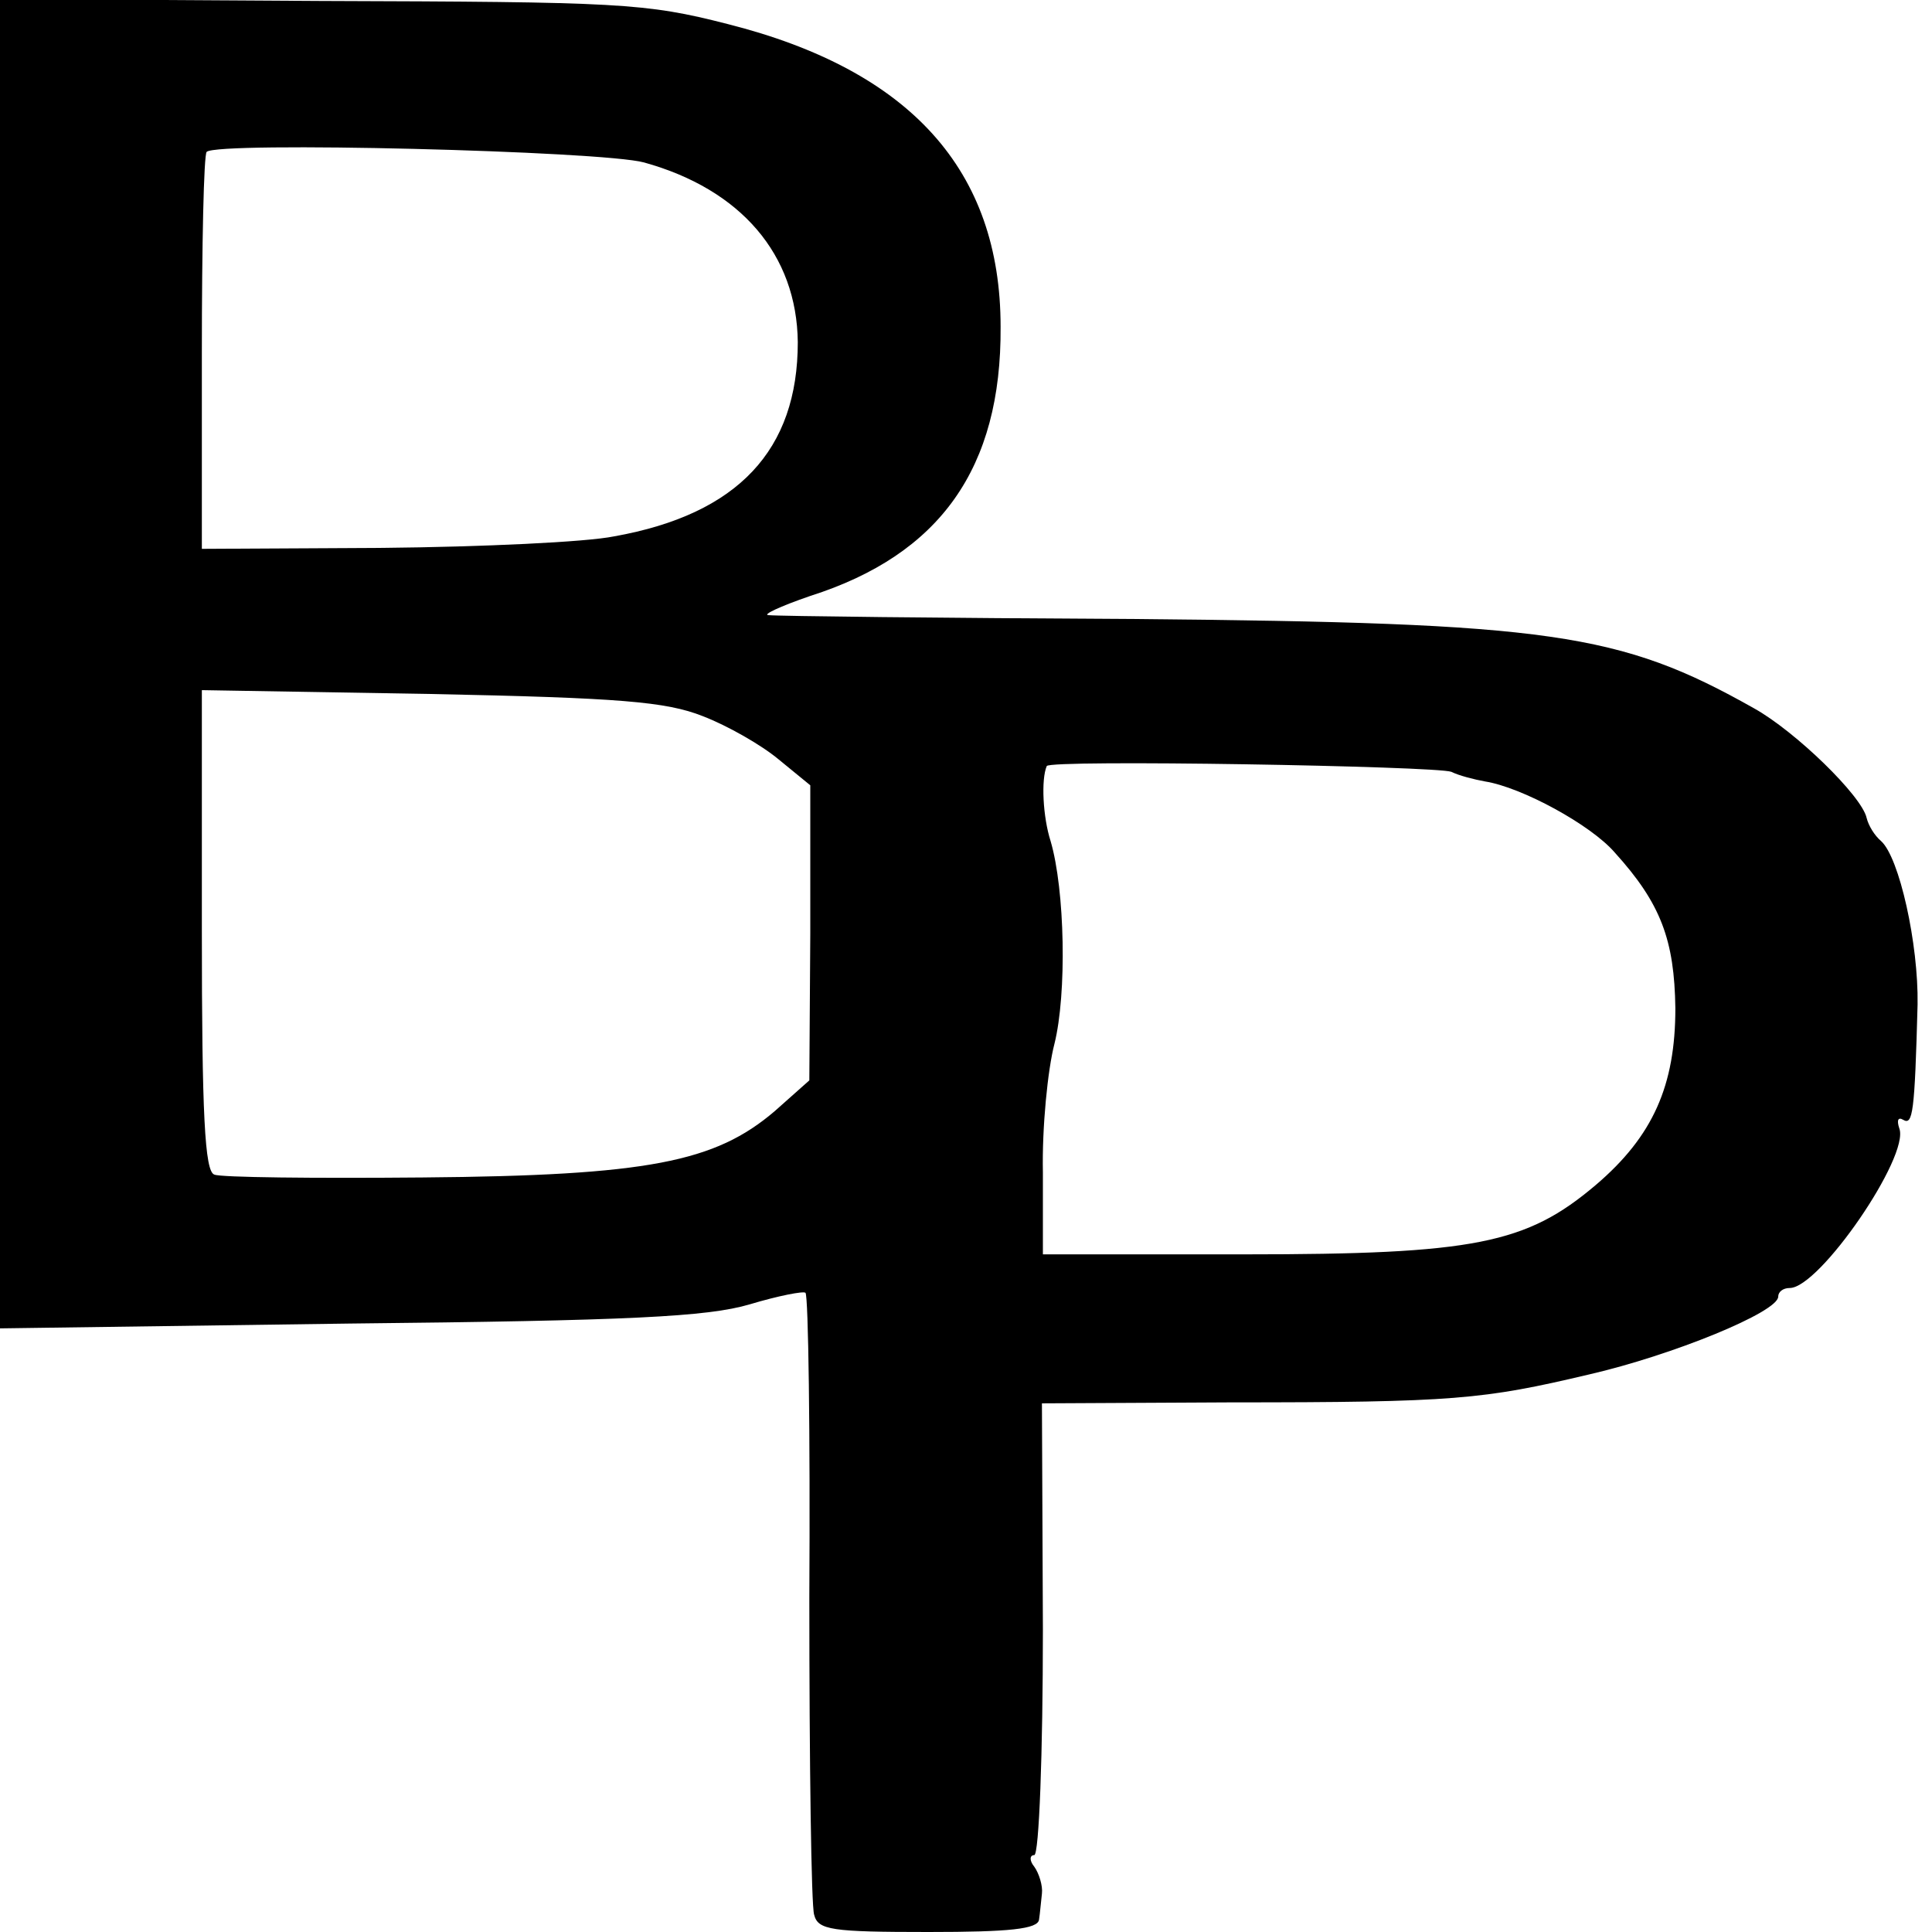
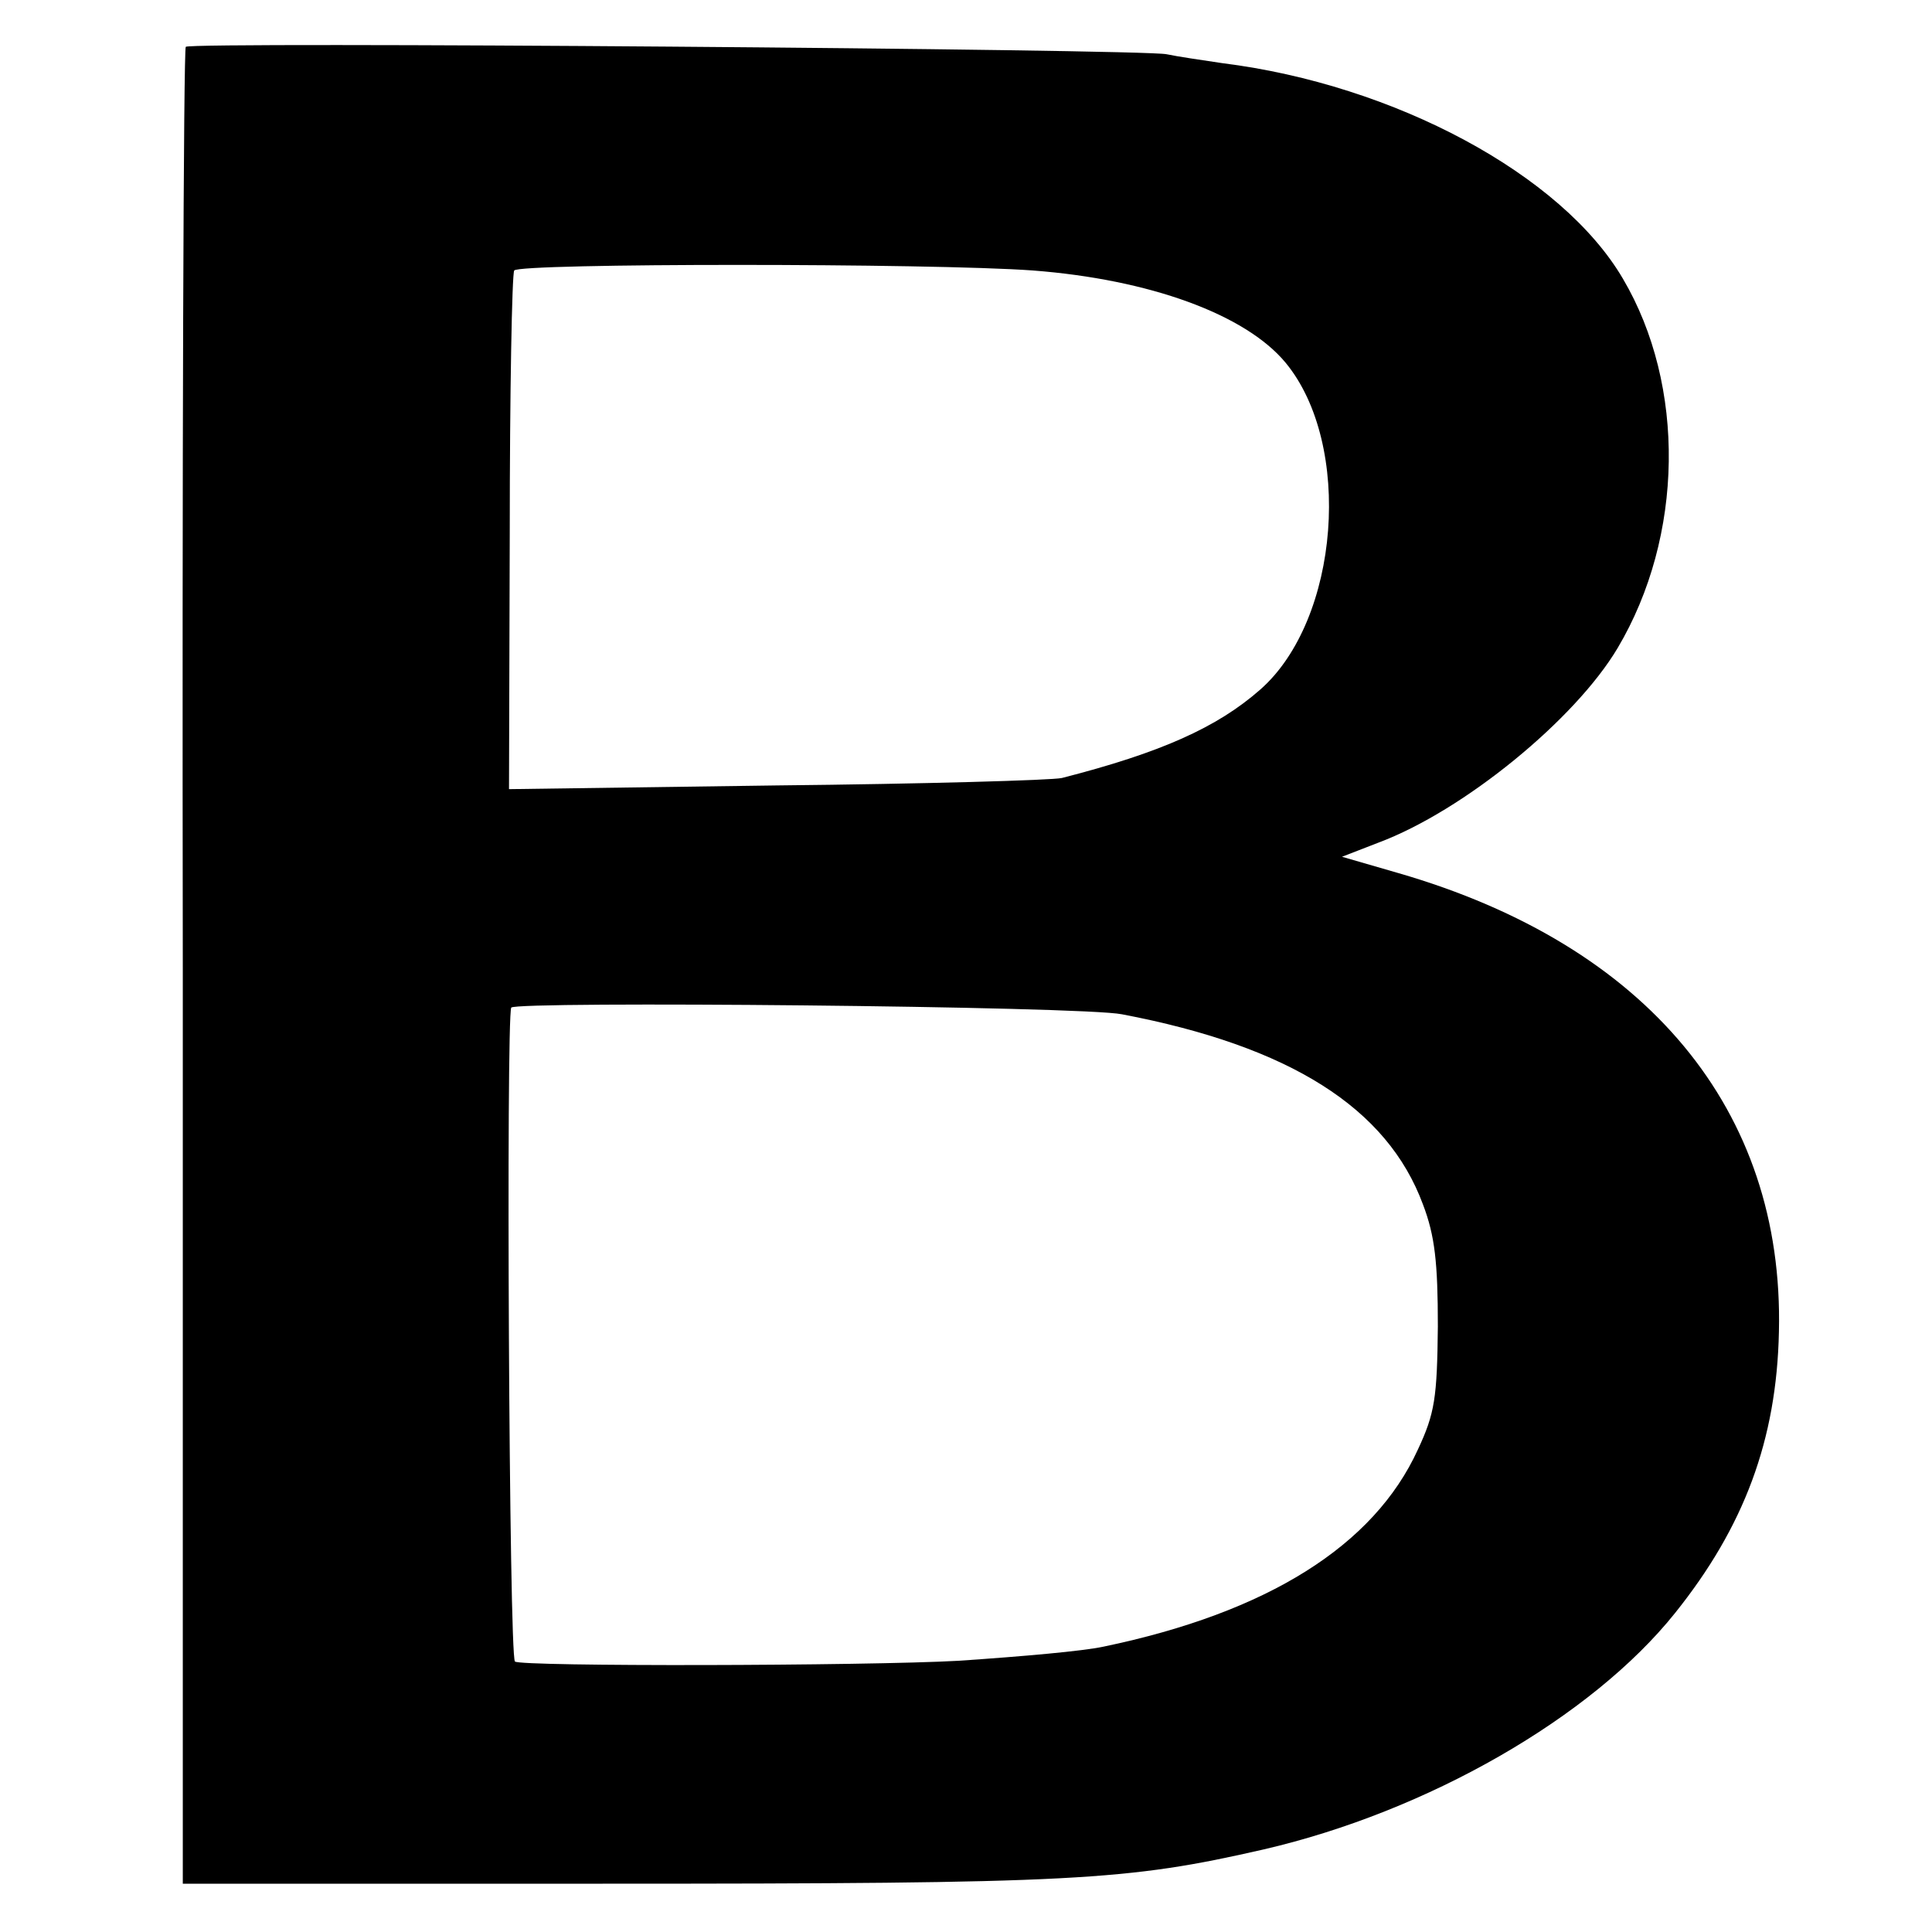
- <svg xmlns="http://www.w3.org/2000/svg" version="1.0" width="201pt" height="201pt" viewBox="0 0 201 201" preserveAspectRatio="xMidYMid meet">
-   <g transform="translate(0,201) scale(0.1,-0.1)" fill="#000000" stroke="none">
-     <path d="M0 1319 l0 -691 363 5 c292 3 373 7 417 20 30 9 56 14 58 12 3 -3 5 -145 4 -317 0 -172 2 -321 5 -330 4 -16 18 -18 119 -18 84 0 114 3 115 13 1 6 2 19 3 27 1 8 -3 21 -8 28 -5 6 -5 12 0 12 5 0 9 106 9 235 l-1 235 196 1 c233 0 263 3 373 29 87 20 197 65 197 81 0 5 5 9 12 9 31 0 125 137 114 166 -3 9 -1 12 4 9 10 -6 12 7 15 120 1 63 -19 153 -38 170 -7 6 -13 16 -15 24 -5 23 -74 90 -117 114 -140 79 -212 89 -645 93 -201 1 -372 3 -380 4 -8 0 11 9 43 20 135 43 199 133 198 280 0 163 -94 267 -284 315 -86 22 -112 23 -424 24 l-333 2 0 -692z m670 522 c101 -28 159 -96 160 -187 0 -112 -62 -179 -191 -202 -29 -6 -138 -11 -241 -12 l-188 -1 0 204 c0 112 2 206 5 209 11 11 411 1 455 -11z m61 -576 c26 -10 61 -30 79 -45 l33 -27 0 -154 -1 -153 -36 -32 c-62 -53 -132 -67 -366 -69 -113 -1 -211 0 -217 3 -10 3 -13 63 -13 254 l0 250 238 -4 c197 -4 245 -8 283 -23z m779 -58 c8 -4 24 -8 35 -10 38 -6 110 -45 135 -74 48 -53 62 -91 63 -162 0 -80 -23 -133 -83 -184 -72 -61 -126 -72 -365 -72 l-210 0 0 85 c-1 47 5 107 12 134 13 52 11 160 -4 211 -8 25 -10 64 -4 78 2 7 406 0 421 -6z" />
+ <svg xmlns="http://www.w3.org/2000/svg" version="1.0" width="260pt" height="260pt" viewBox="0 0 260 260" preserveAspectRatio="xMidYMid meet">
+   <g transform="translate(0,260) scale(0.1,-0.1)" fill="#000000" stroke="none">
+     <path d="M250 2537 c-3 -3 -5 -560 -4 -1239 l0 -1233 565 0 c636 0 705 4 889 46 221 51 442 178 554 318 93 116 137 233 140 379 7 298 -177 520 -512 617 l-76 22 49 19 c115 43 265 166 322 262 89 150 92 353 7 497 -82 140 -307 261 -539 290 -27 4 -61 9 -75 12 -32 7 -1313 17 -1320 10z m1140 -301 c157 -12 286 -59 340 -124 91 -110 73 -346 -34 -440 -58 -51 -134 -85 -267 -119 -13 -3 -186 -8 -384 -10 l-360 -5 1 344 c0 190 3 349 6 354 7 10 561 10 698 0z m120 -1001 c226 -43 357 -126 405 -256 16 -42 20 -78 20 -164 -1 -96 -4 -117 -27 -166 -59 -129 -202 -219 -423 -265 -28 -6 -107 -13 -195 -19 -126 -7 -590 -8 -597 -1 -8 7 -12 865 -5 880 5 9 769 2 822 -9z" />
  </g>
</svg>
